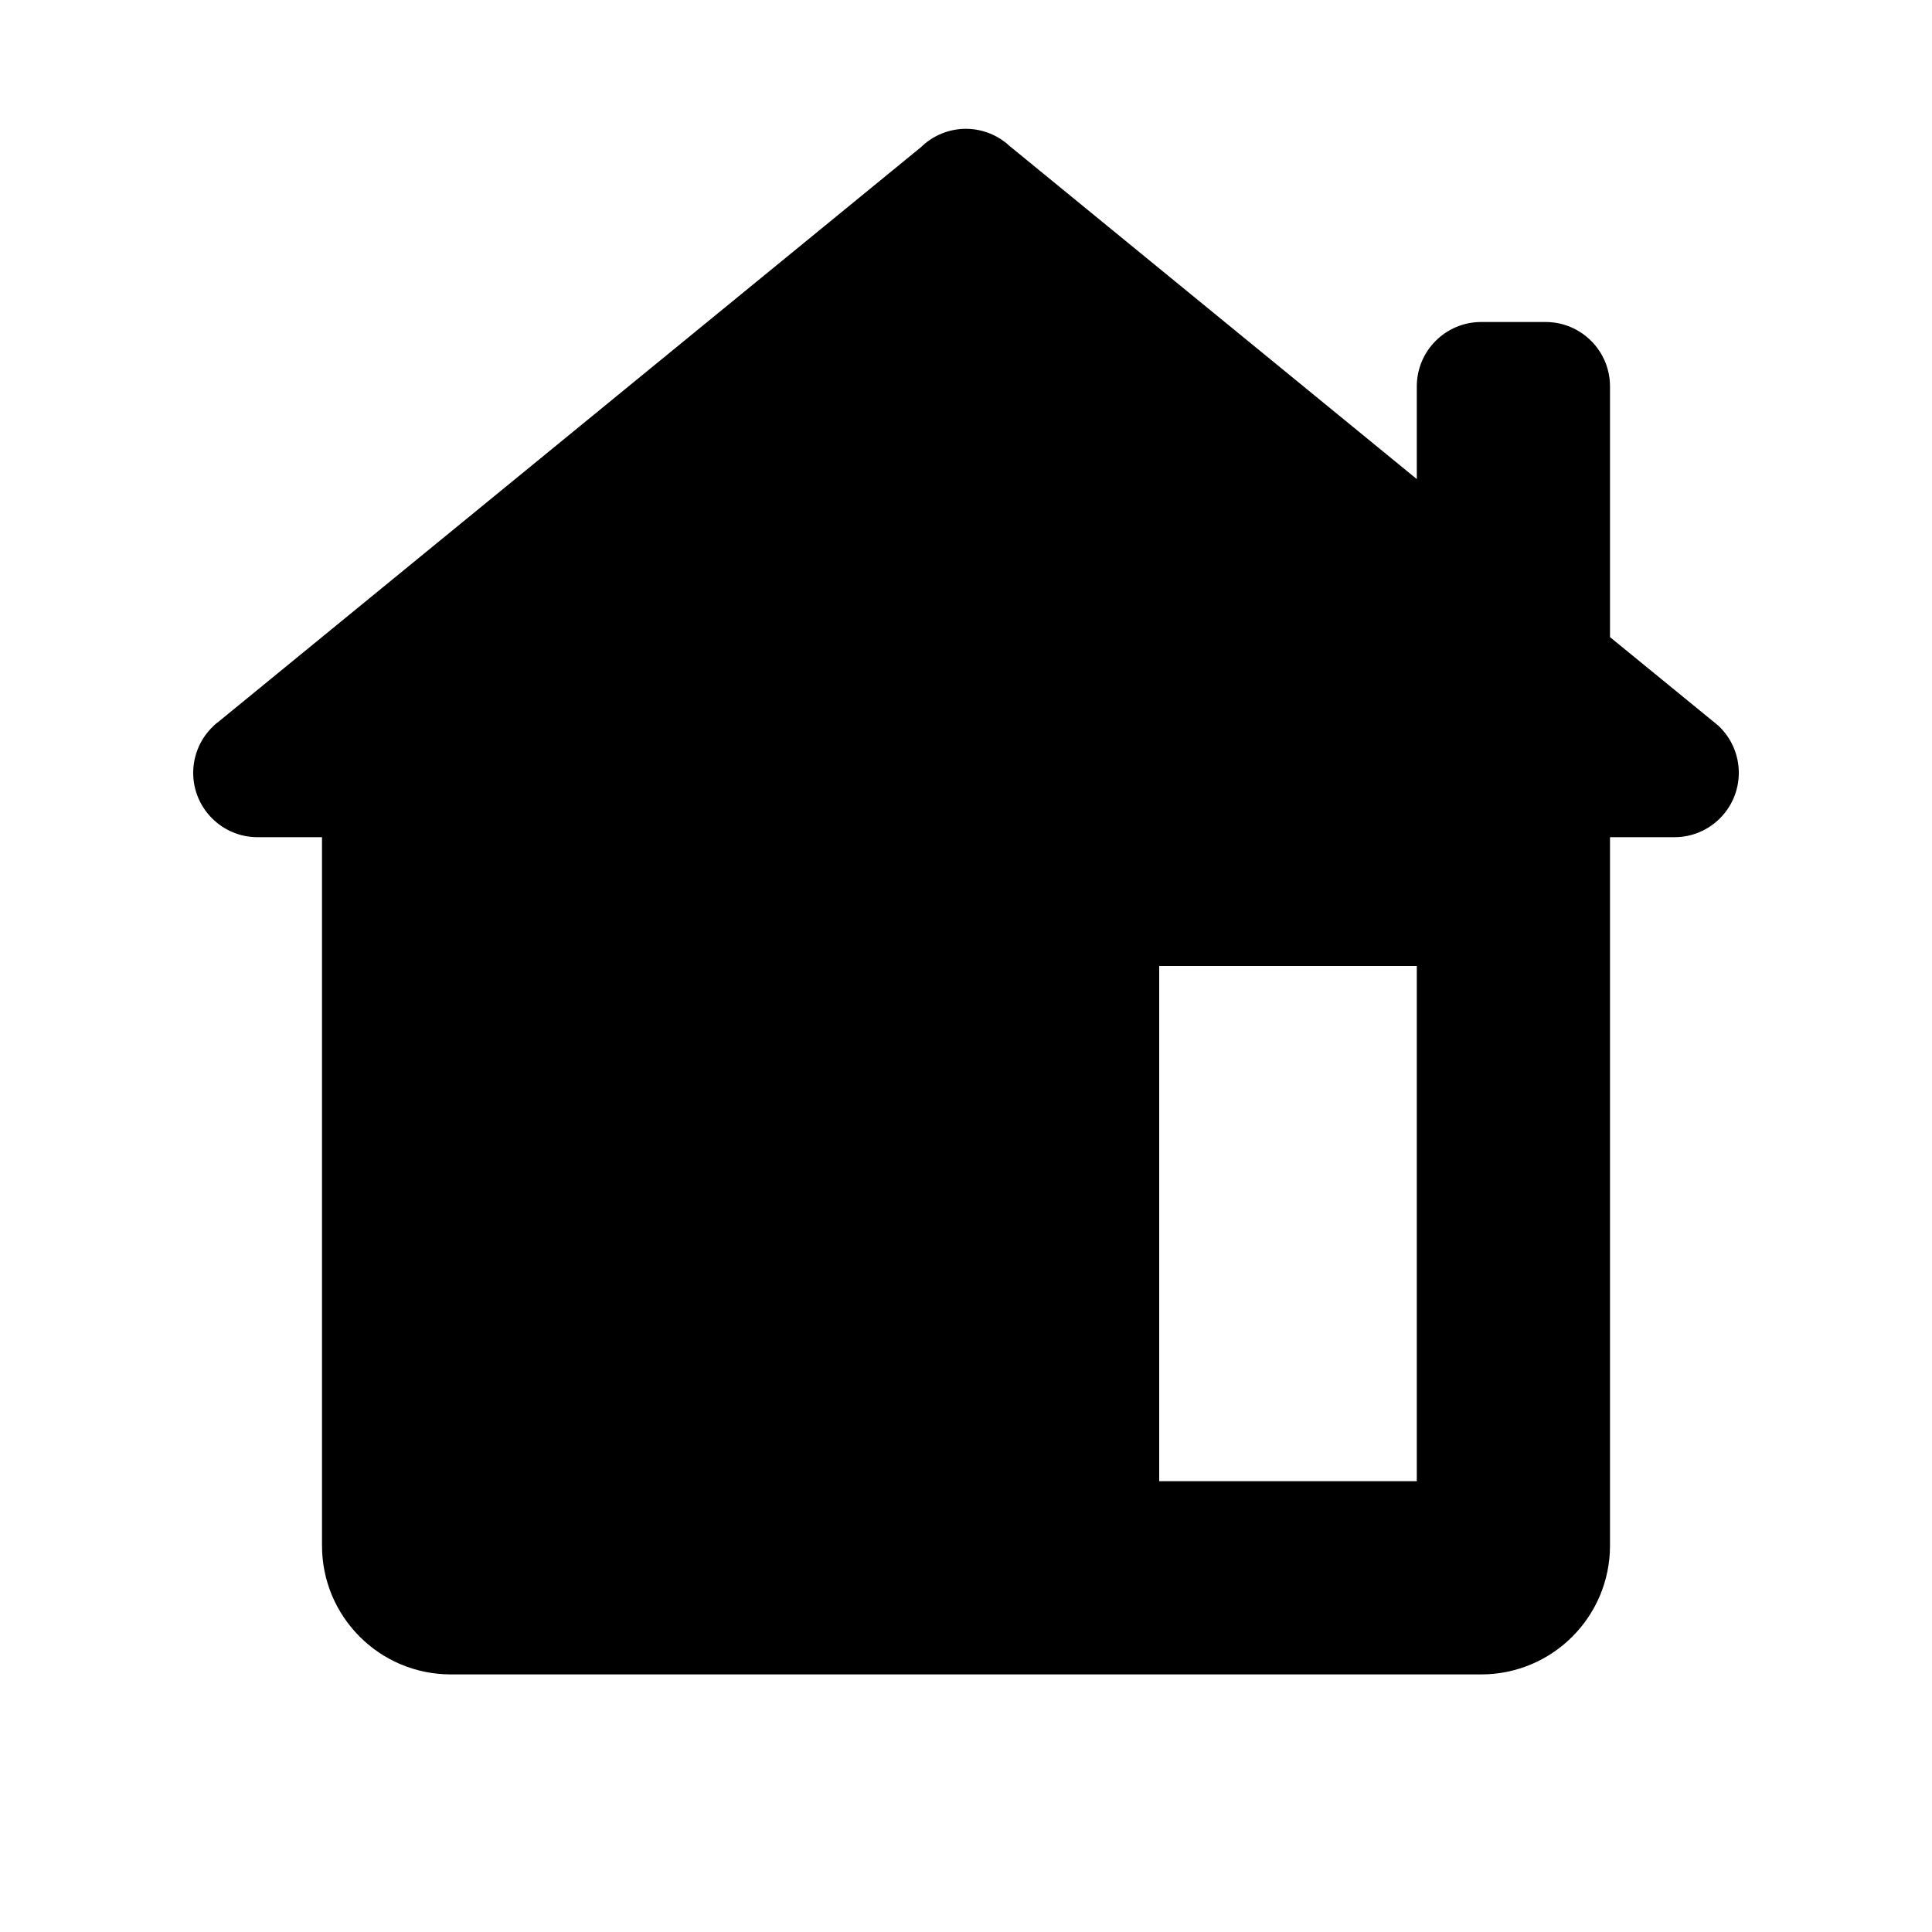
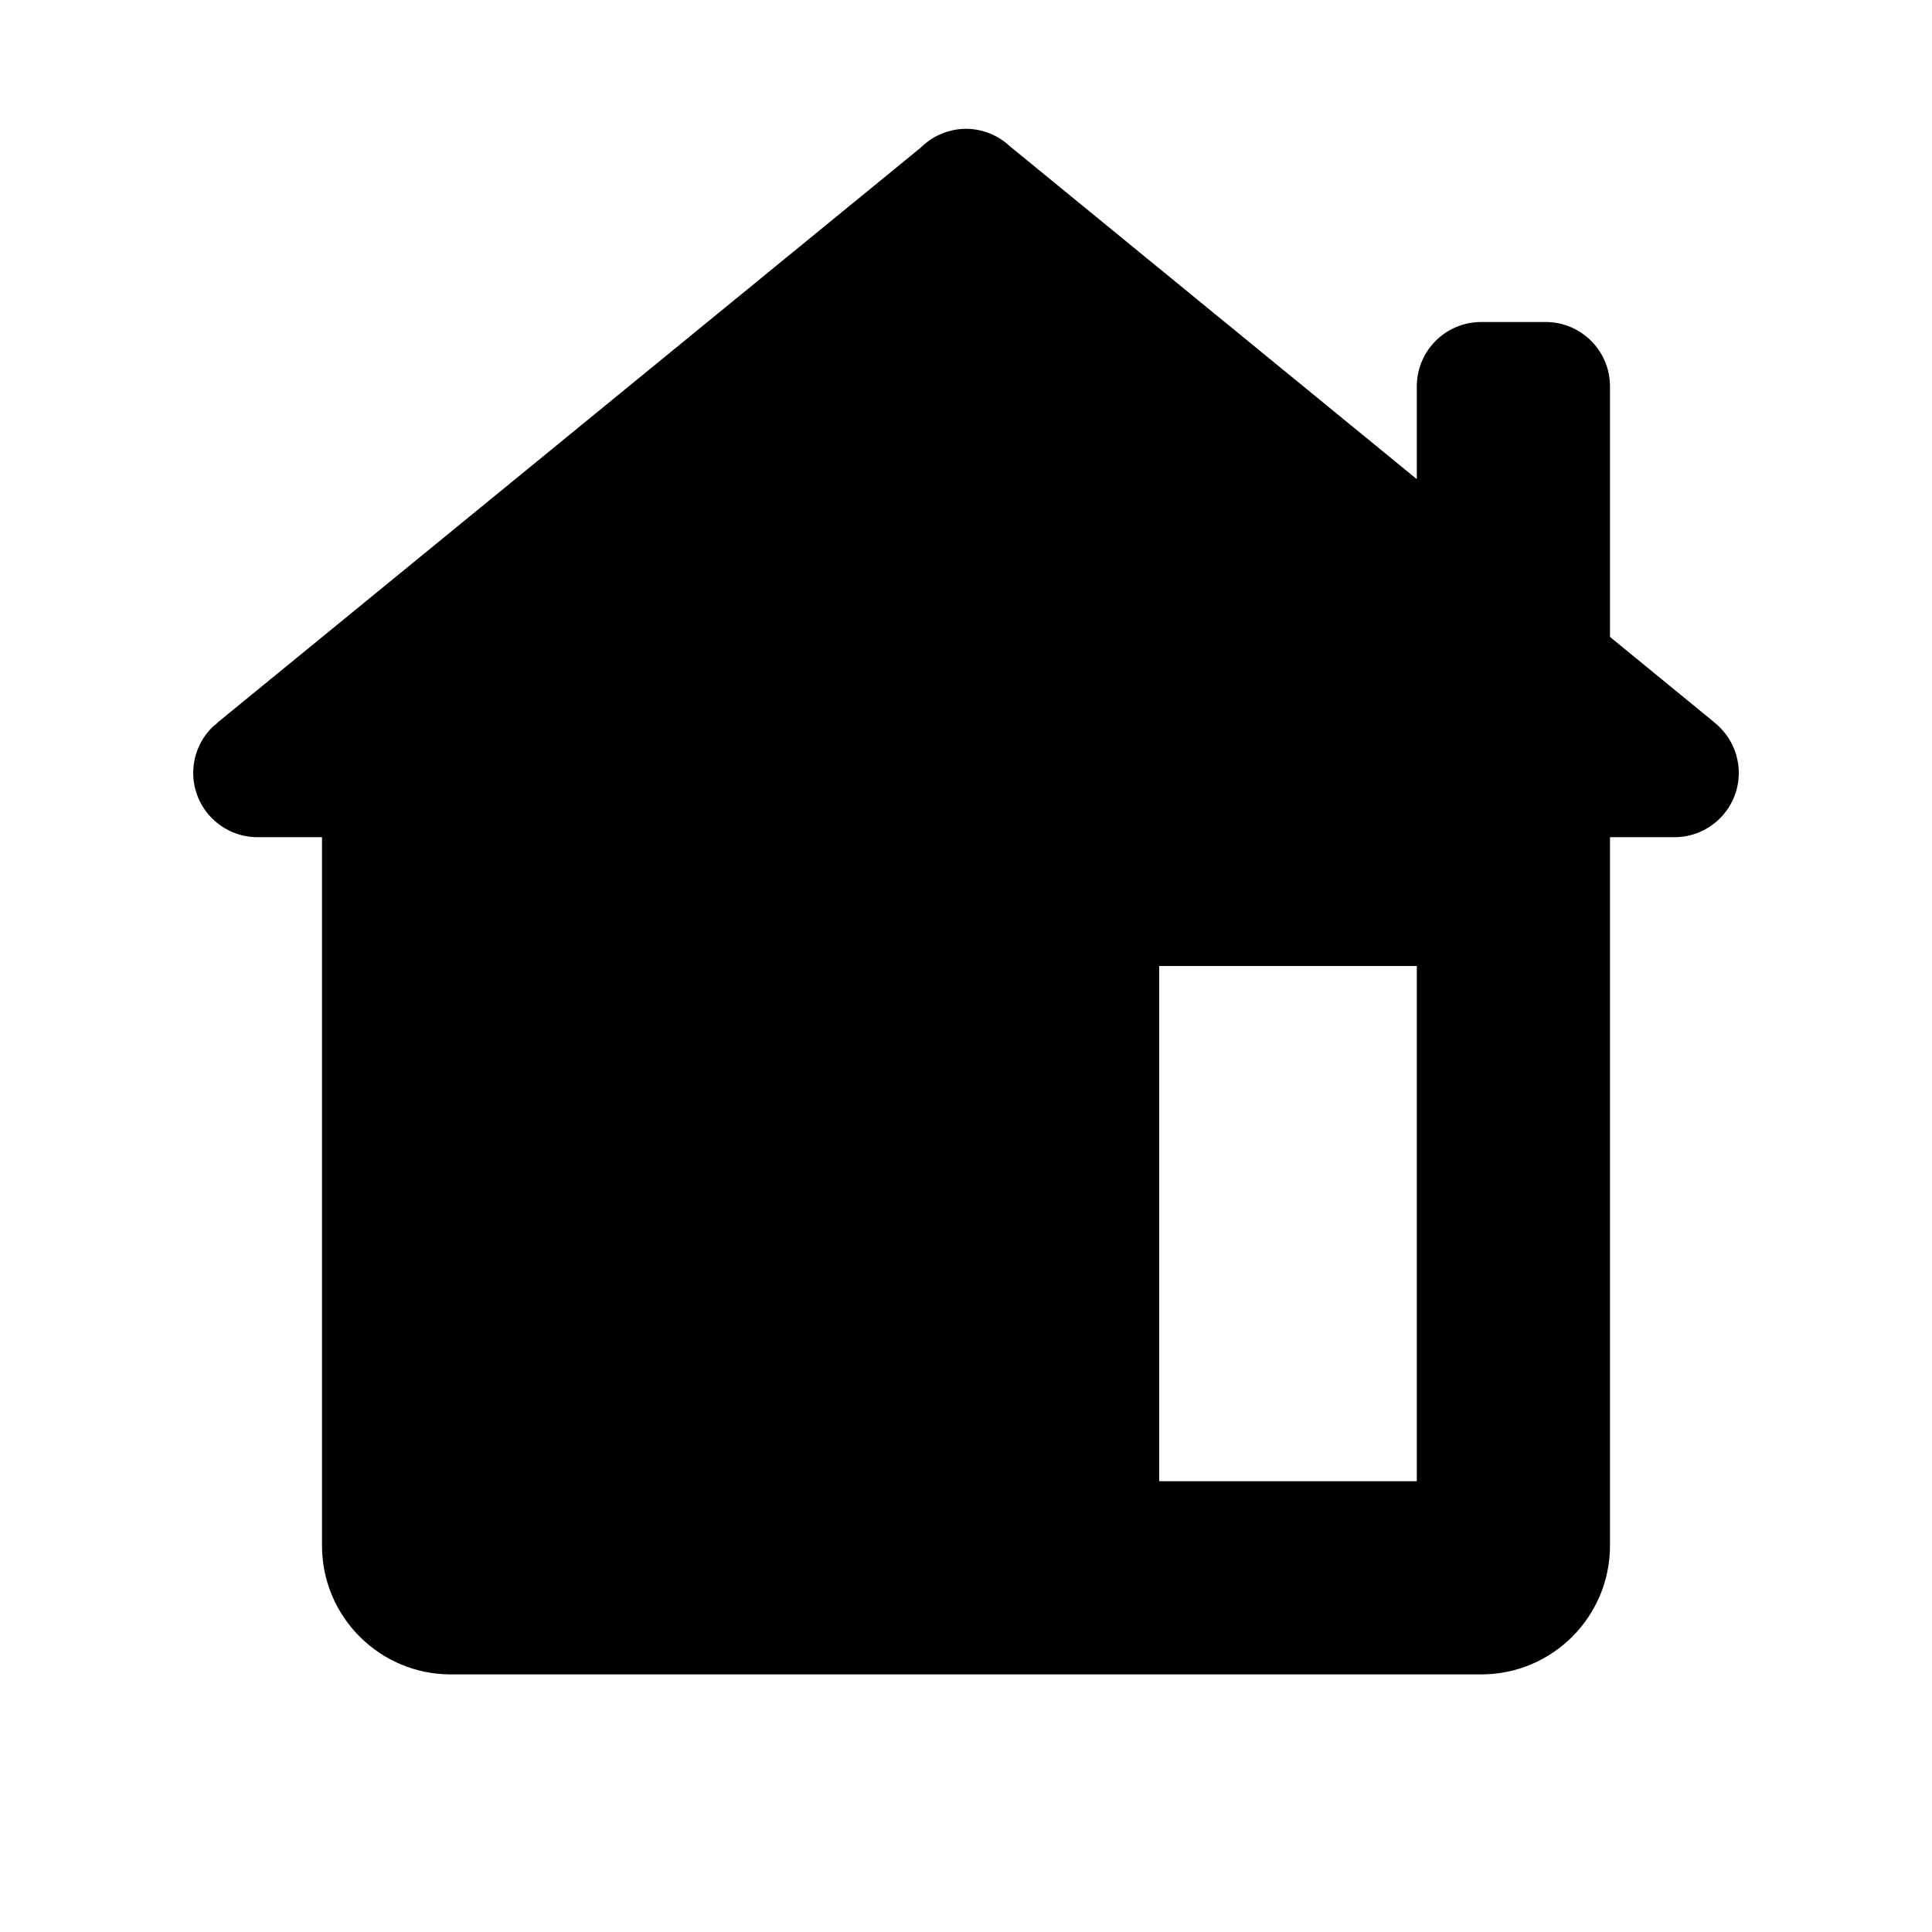
- <svg xmlns="http://www.w3.org/2000/svg" viewBox="0 0 30 30" width="30px" height="30px">
-   <path d="M 15 2 A 1 1 0 0 0 14.301 2.285 L 3.393 11.207 A 1 1 0 0 0 3.355 11.236 L 3.318 11.268 L 3.318 11.27 A 1 1 0 0 0 3 12 A 1 1 0 0 0 4 13 L 5 13 L 5 24 C 5 25.105 5.895 26 7 26 L 23 26 C 24.105 26 25 25.105 25 24 L 25 13 L 26 13 A 1 1 0 0 0 27 12 A 1 1 0 0 0 26.682 11.268 L 26.666 11.256 A 1 1 0 0 0 26.598 11.199 L 25 9.893 L 25 6 C 25 5.448 24.552 5 24 5 L 23 5 C 22.448 5 22 5.448 22 6 L 22 7.439 L 15.678 2.268 A 1 1 0 0 0 15 2 z M 18 15 L 22 15 L 22 23 L 18 23 L 18 15 z" />
+ <svg xmlns="http://www.w3.org/2000/svg" width="30px" height="30px">
+   <path d="M15 2a1 1 0 00-.7.29L3.39 11.21l-.03.03-.04.03A1 1 0 003 12a1 1 0 001 1h1v11a2 2 0 002 2h16a2 2 0 002-2V13h1a1 1 0 001-1 1 1 0 00-.32-.73l-.01-.01-.07-.06L25 9.89V6a1 1 0 00-1-1h-1a1 1 0 00-1 1v1.44l-6.32-5.17A1 1 0 0015 2m3 13h4v8h-4z" />
</svg>
